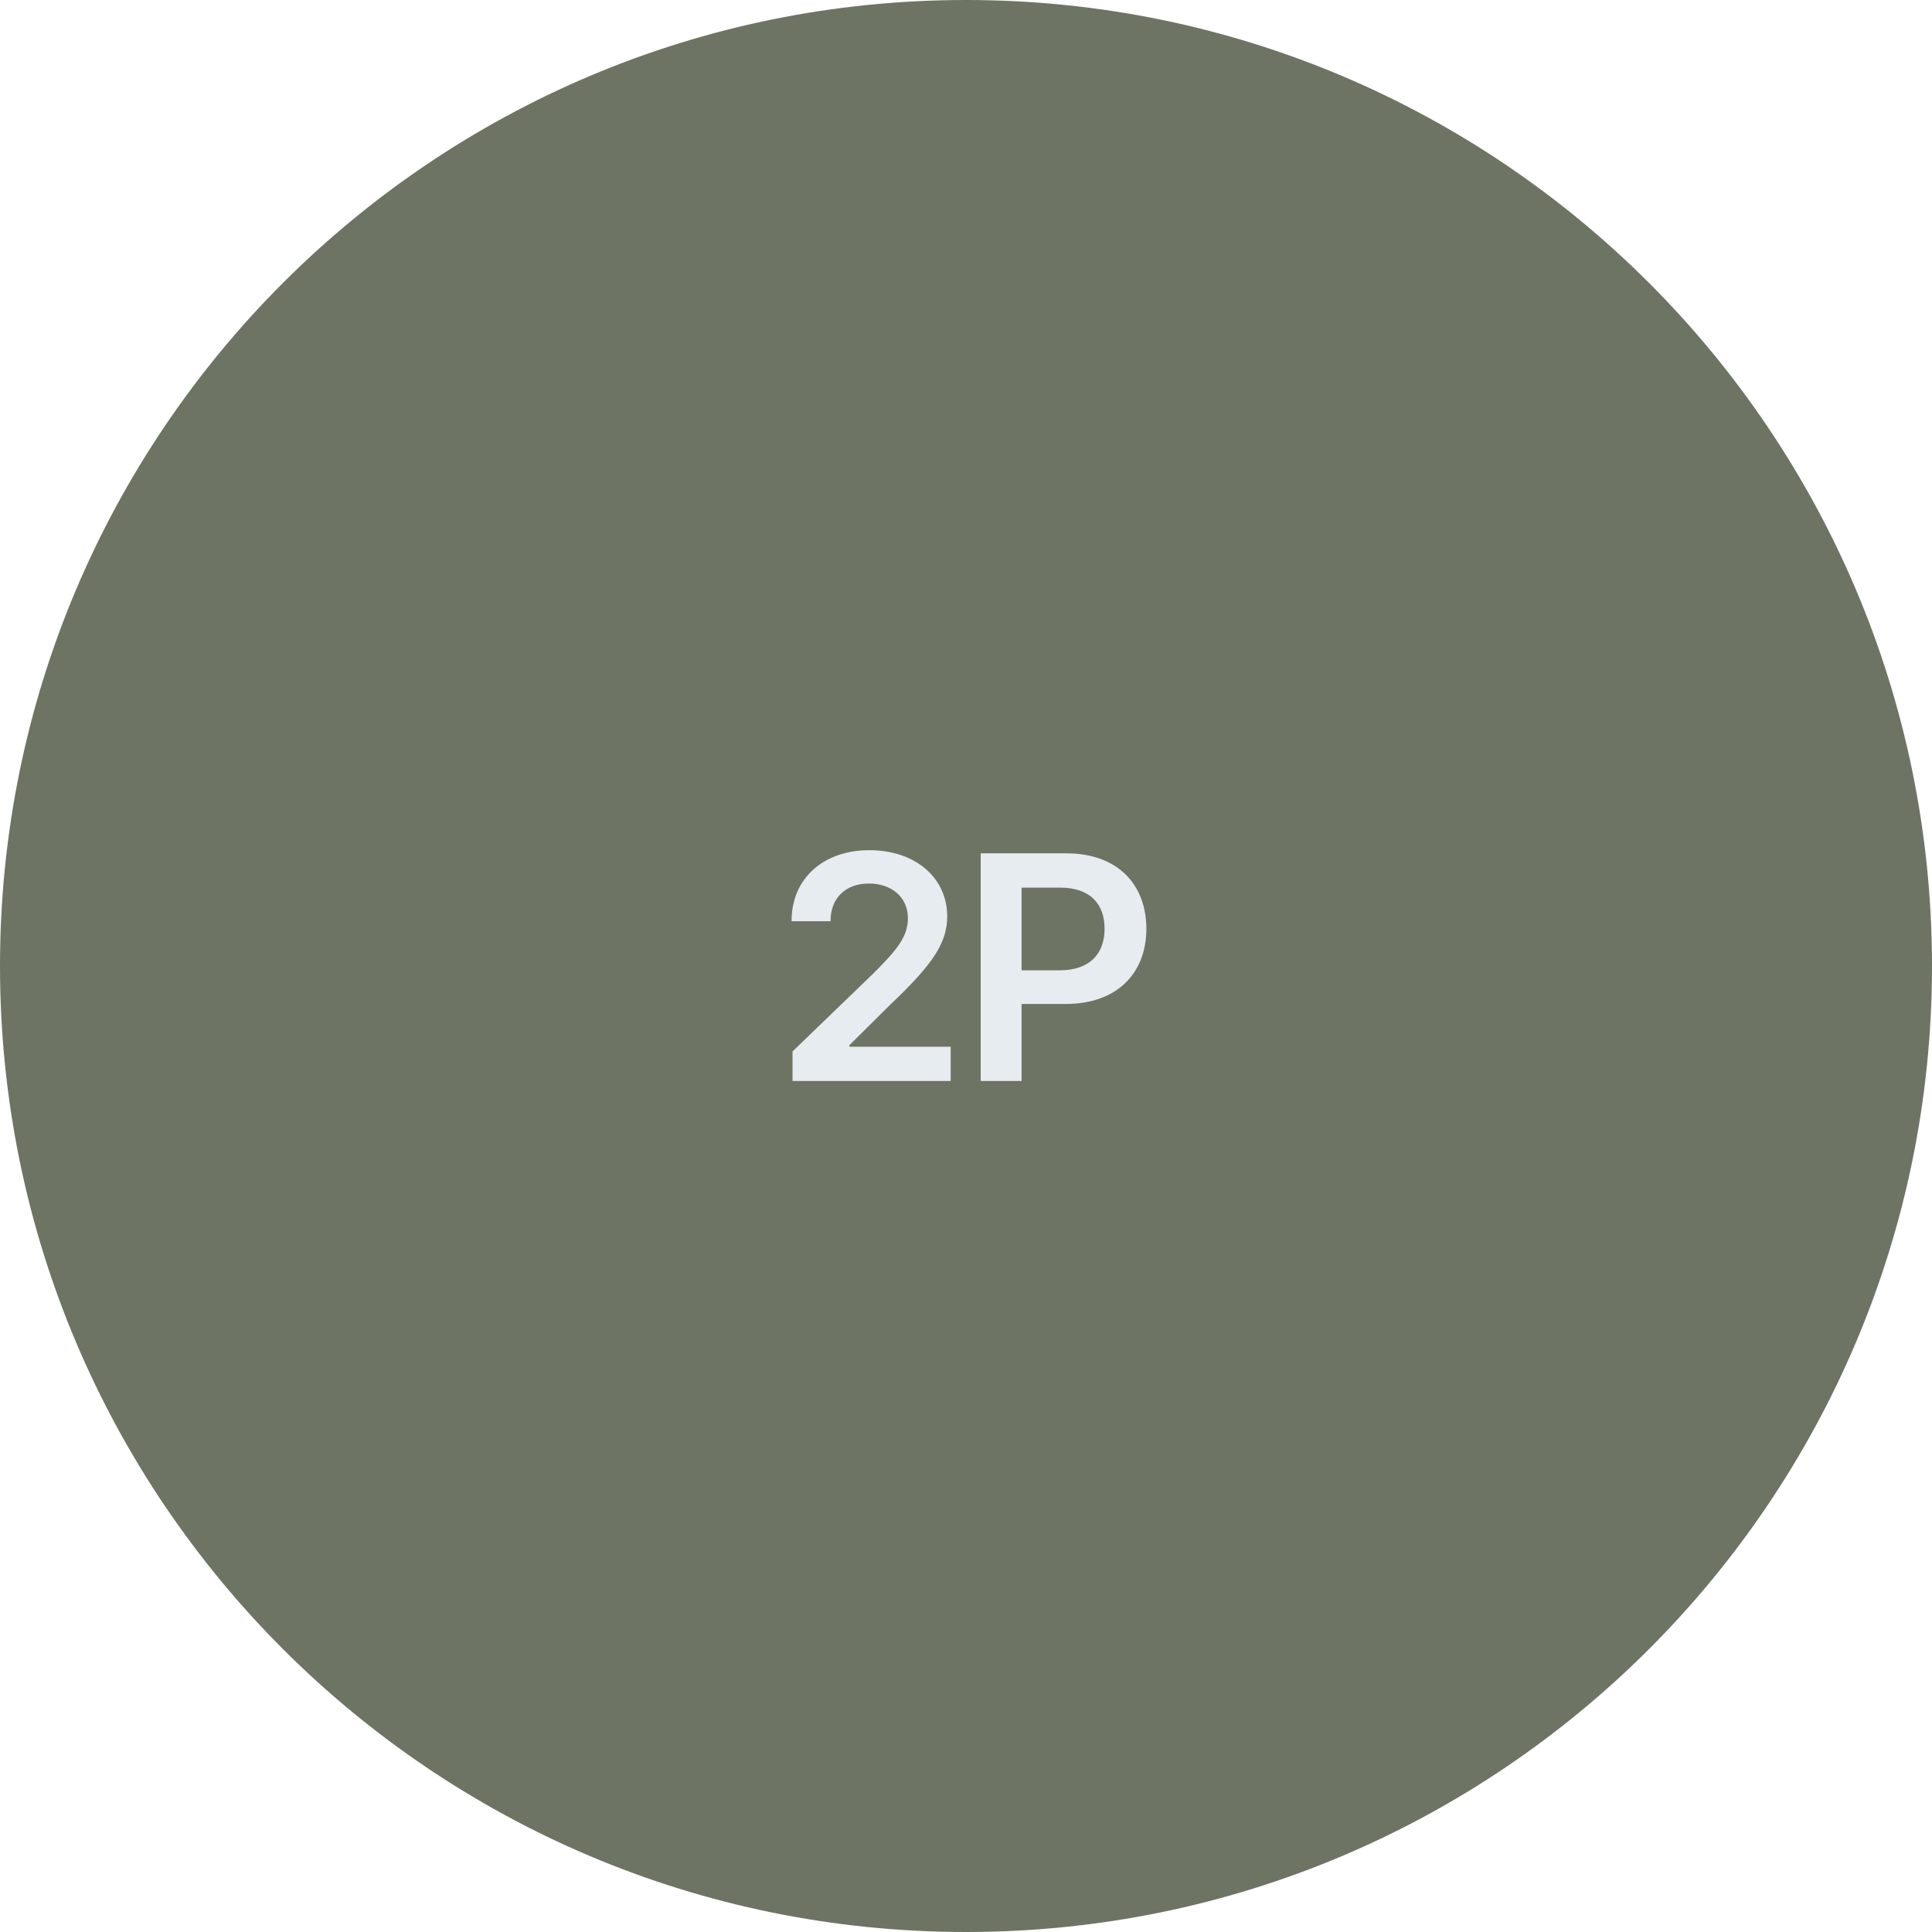
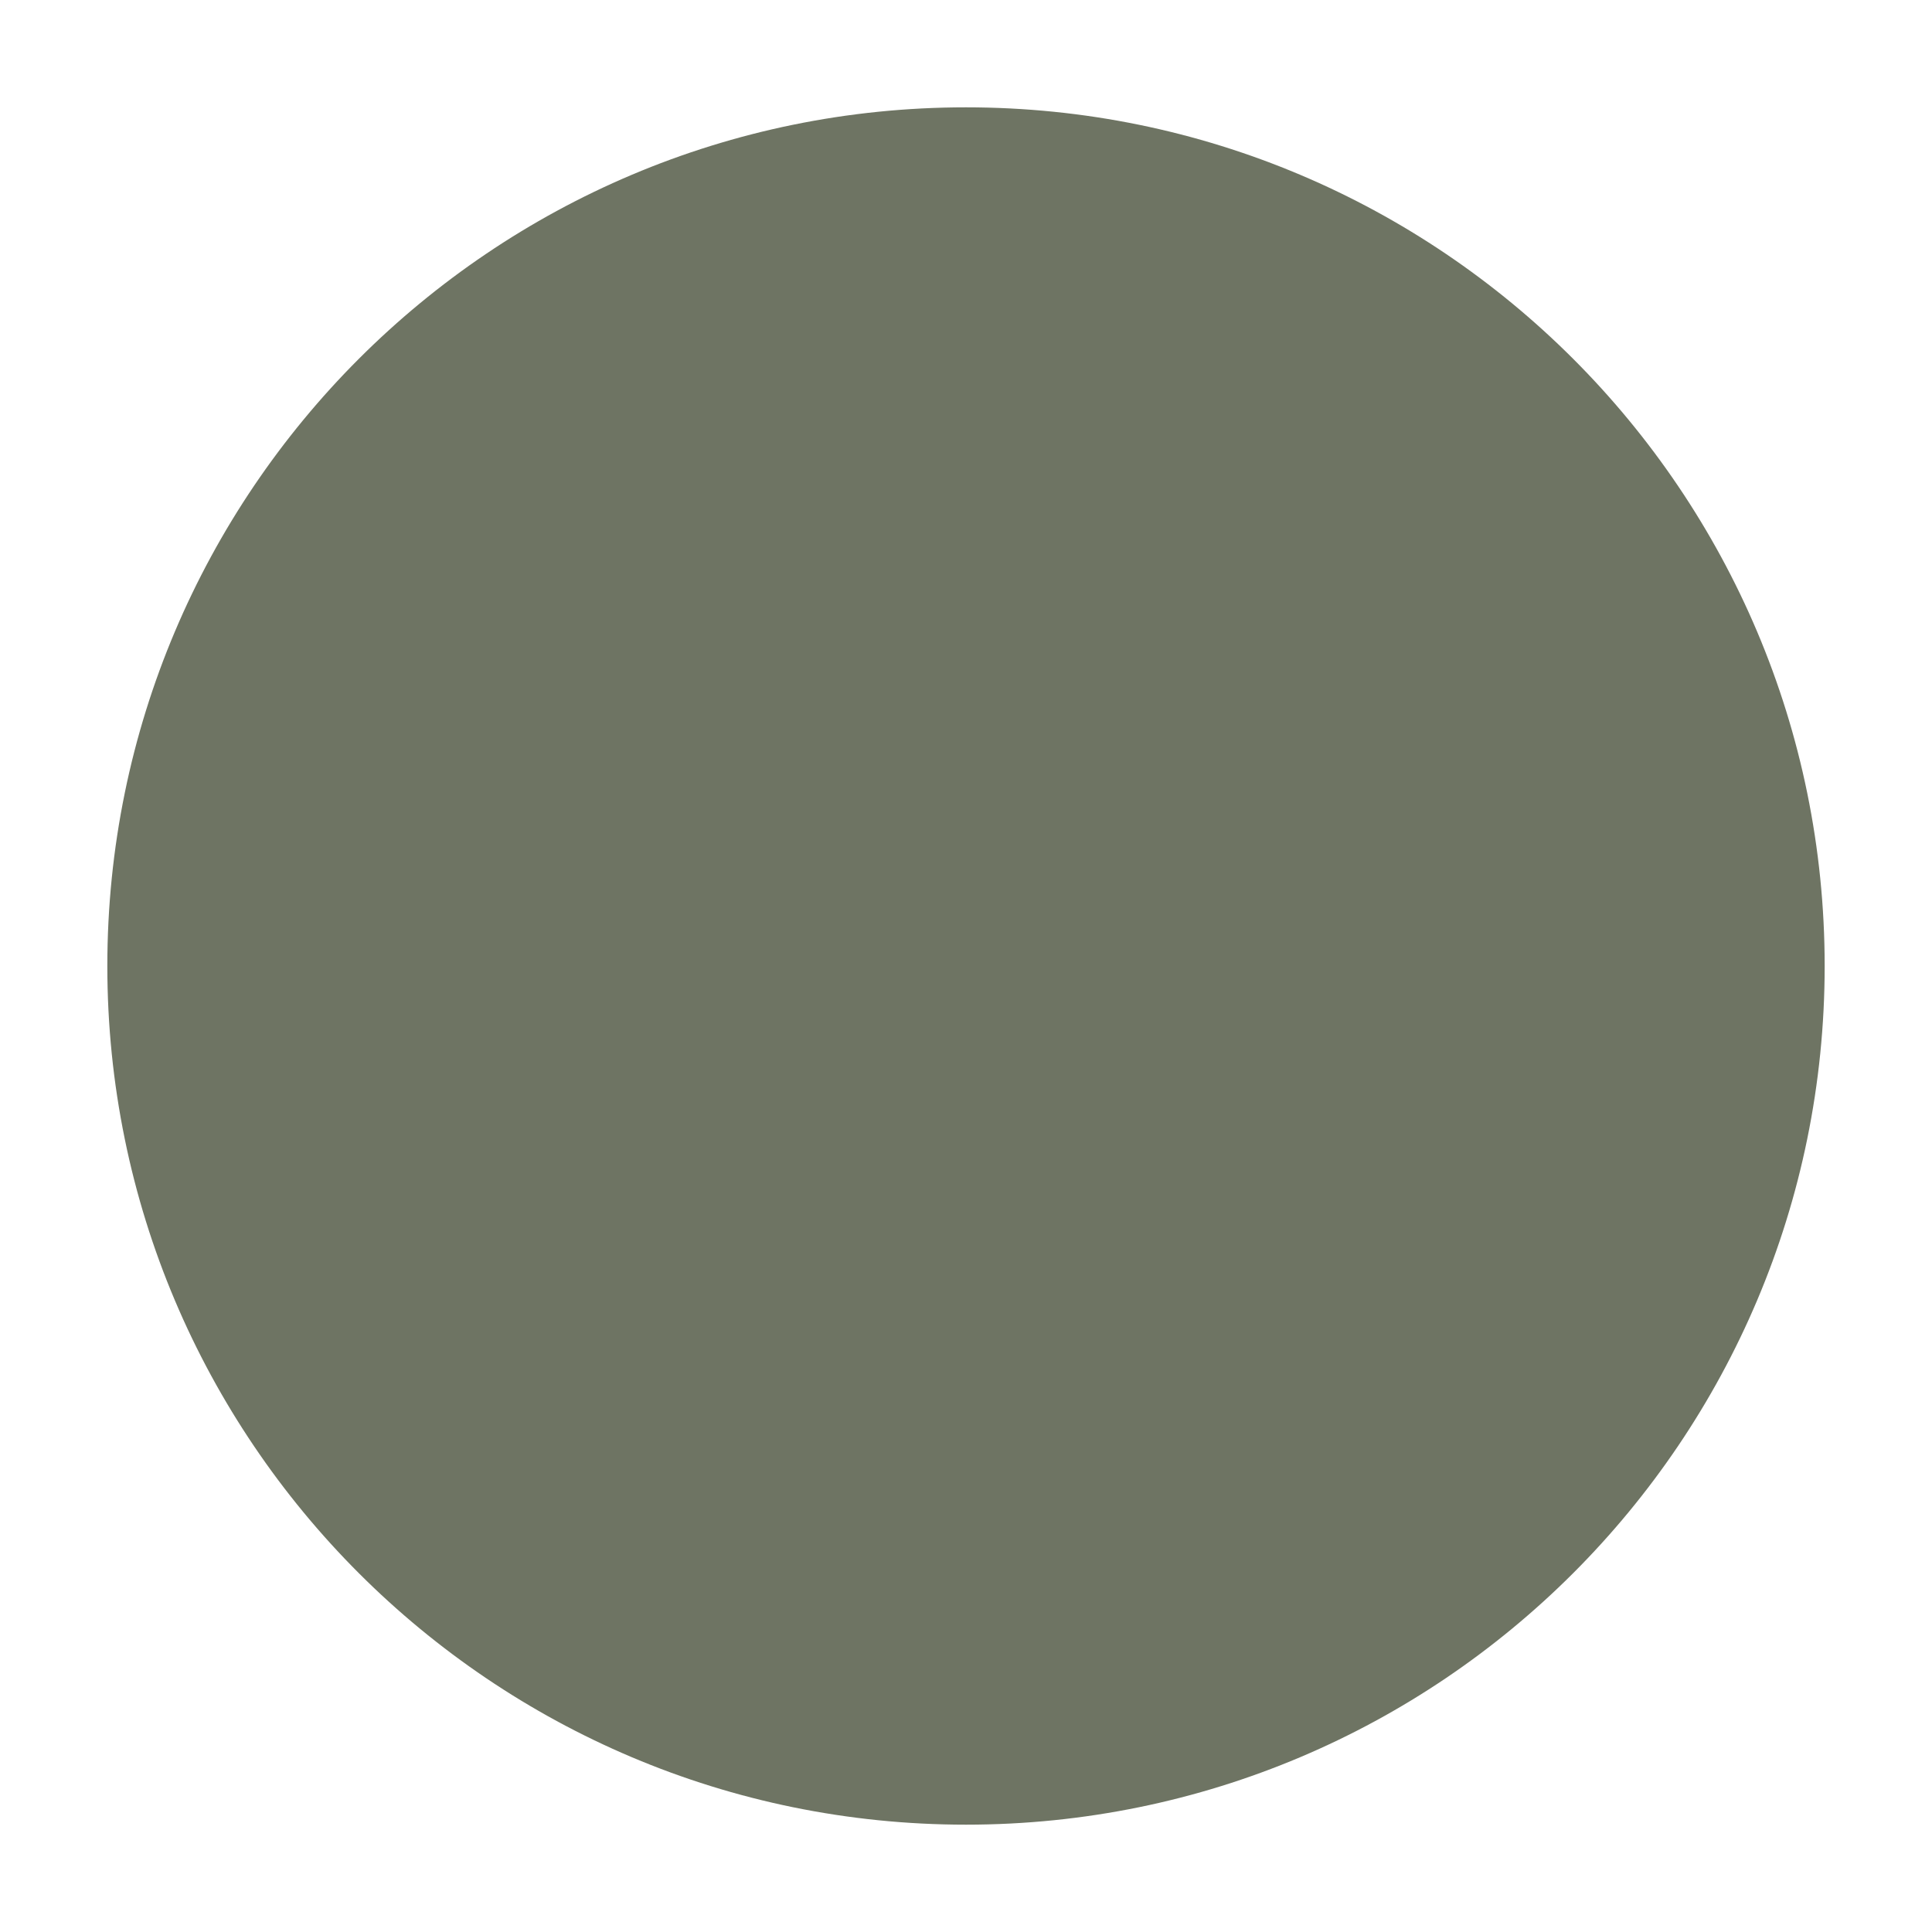
- <svg xmlns="http://www.w3.org/2000/svg" width="168" height="168" viewBox="0 0 168 168" fill="none">
-   <rect width="168" height="168" rx="84" fill="#6E7463" />
-   <path d="M68.915 94V91.43L75.915 84.676C77.91 82.68 78.95 81.504 78.95 79.836C78.95 77.99 77.487 76.828 75.559 76.828C73.522 76.828 72.209 78.1 72.223 80.109H68.832C68.819 76.363 71.635 73.93 75.586 73.93C79.633 73.93 82.354 76.35 82.368 79.672C82.354 81.9 81.287 83.705 77.391 87.383L73.864 90.883V91.019H82.668V94H68.915ZM85.277 94V74.203H92.715C97.254 74.203 99.673 76.965 99.687 80.766C99.673 84.553 97.226 87.301 92.66 87.301H88.832V94H85.277ZM88.832 84.375H92.168C94.847 84.361 96.05 82.857 96.05 80.766C96.05 78.647 94.847 77.184 92.168 77.184H88.832V84.375Z" fill="#E6ECEF" />
+ <svg xmlns="http://www.w3.org/2000/svg" width="72" height="72" viewBox="0 0 72 72" fill="none">
+   <path d="M4 36C4 18.327 18.327 4 36 4C53.673 4 68 18.327 68 36C68 53.673 53.673 68 36 68C18.327 68 4 53.673 4 36Z" fill="#6E7463" />
</svg>
